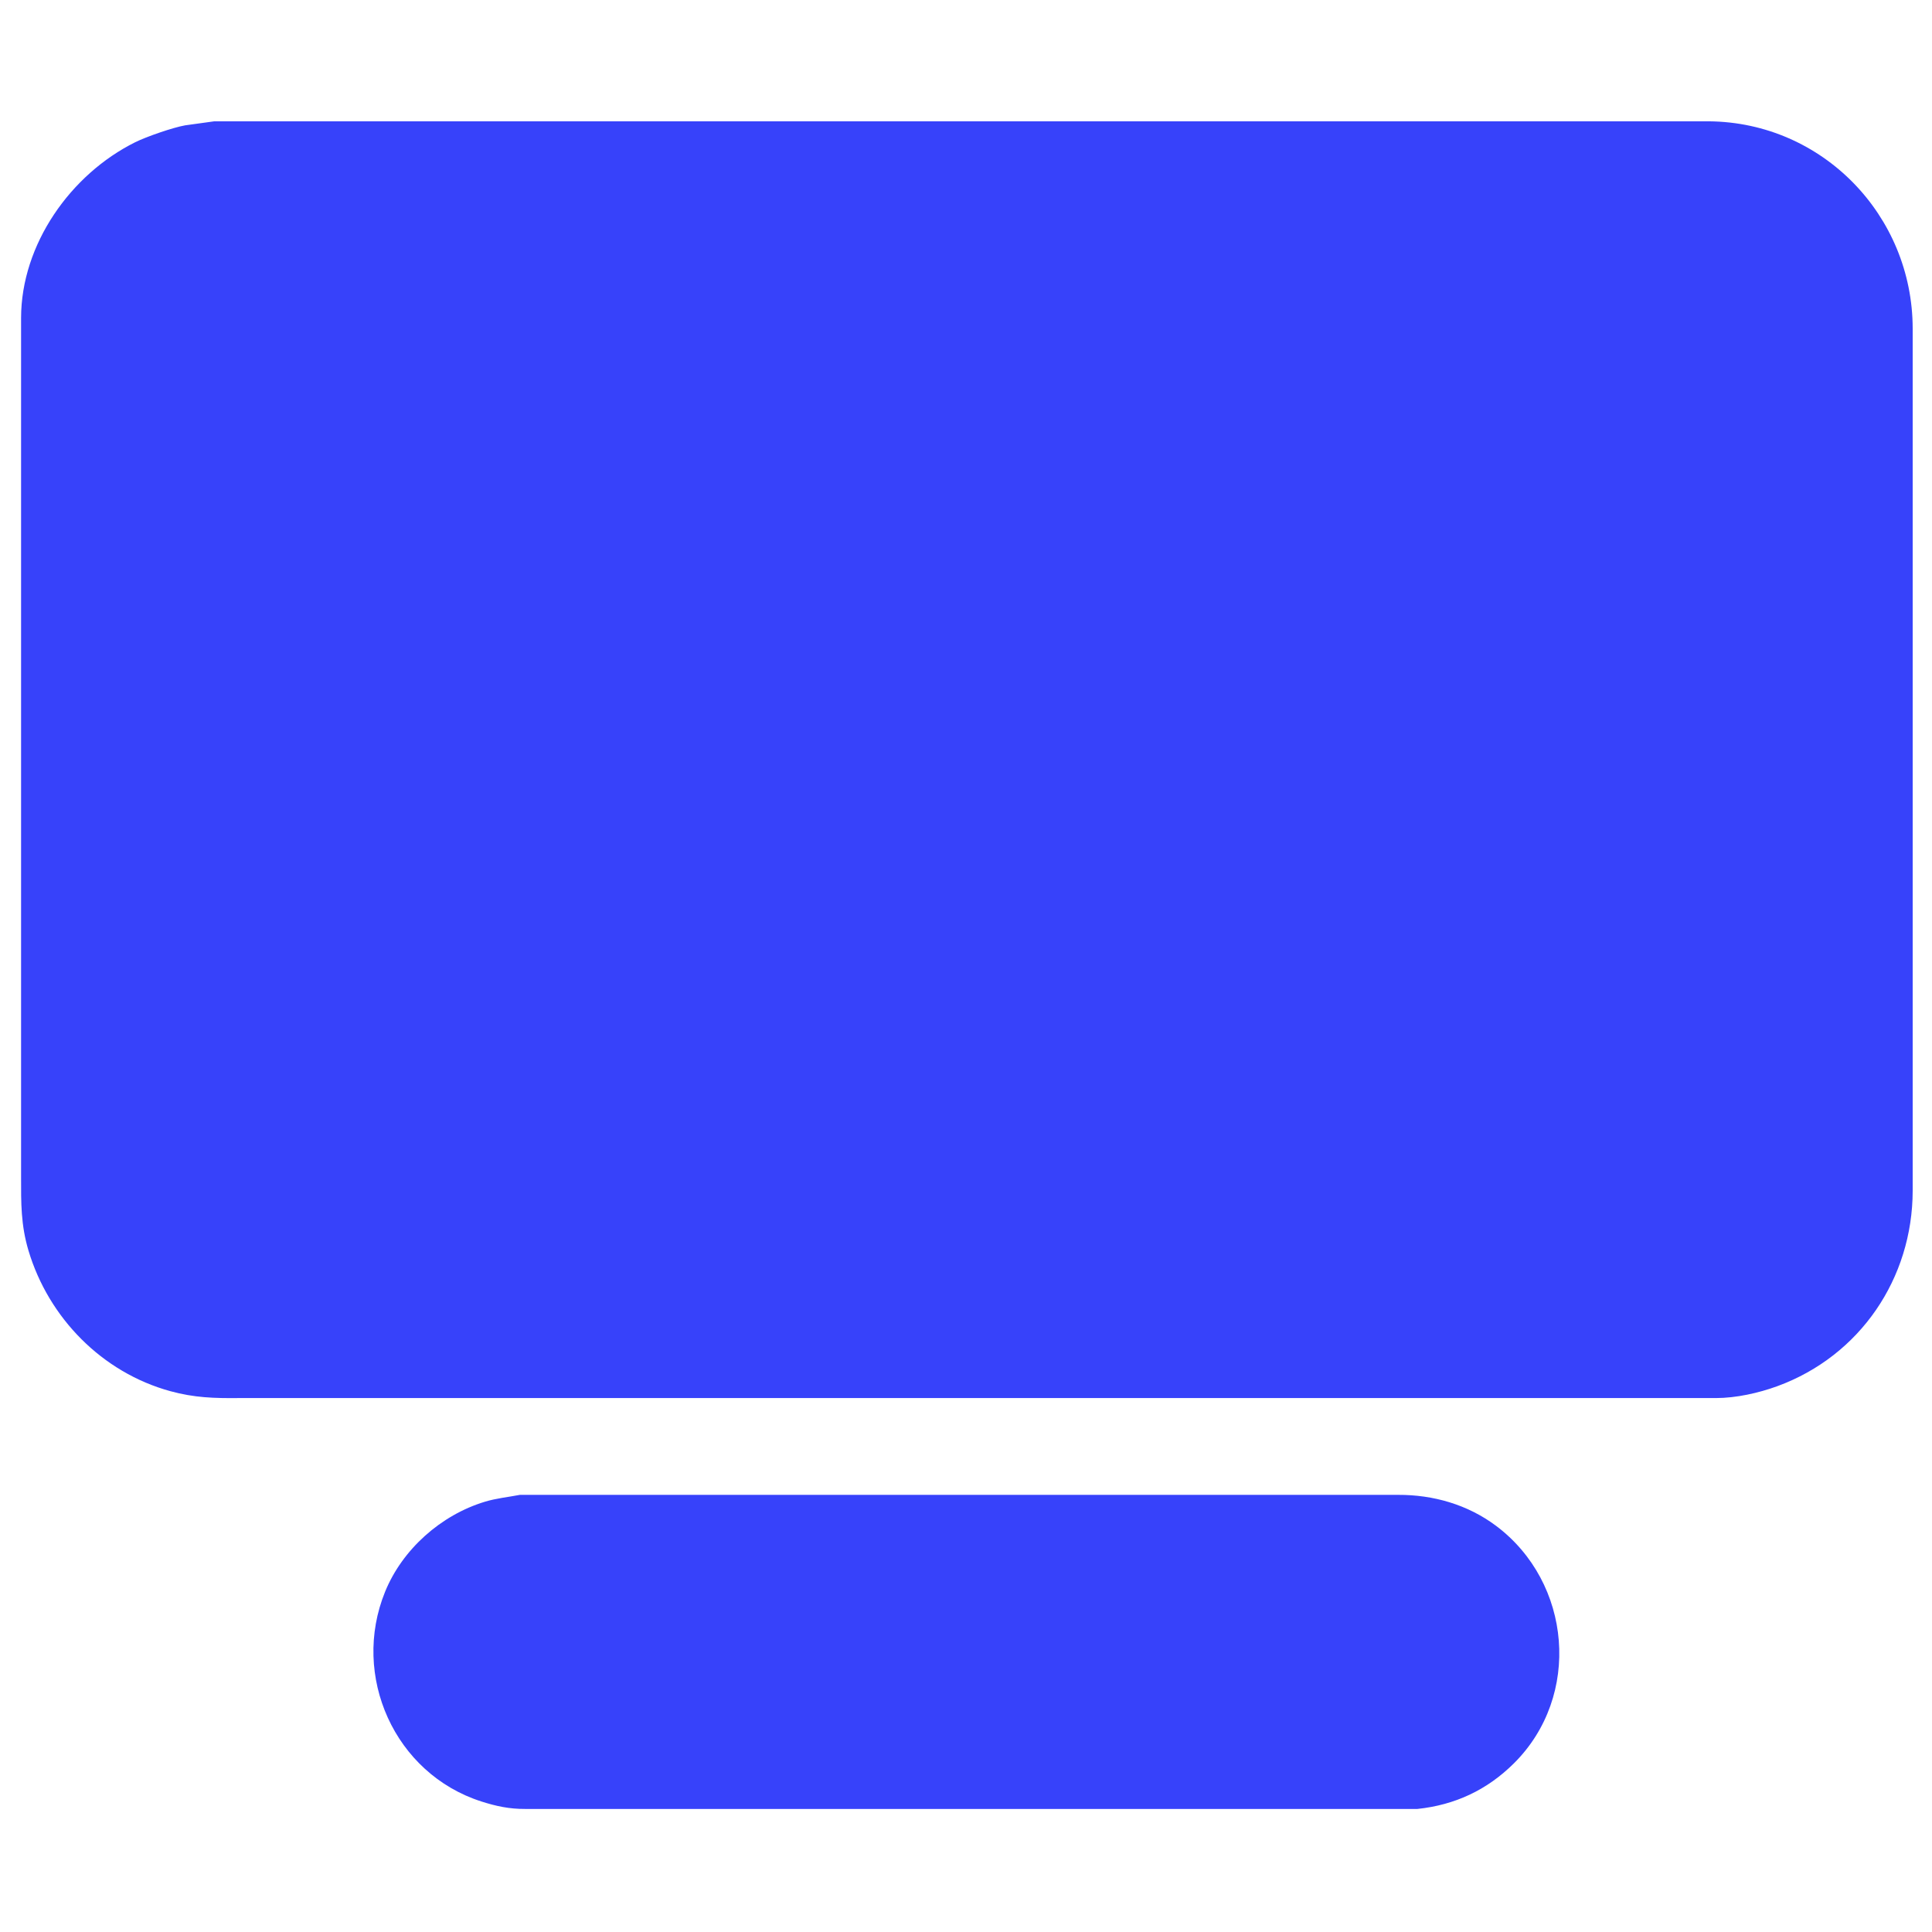
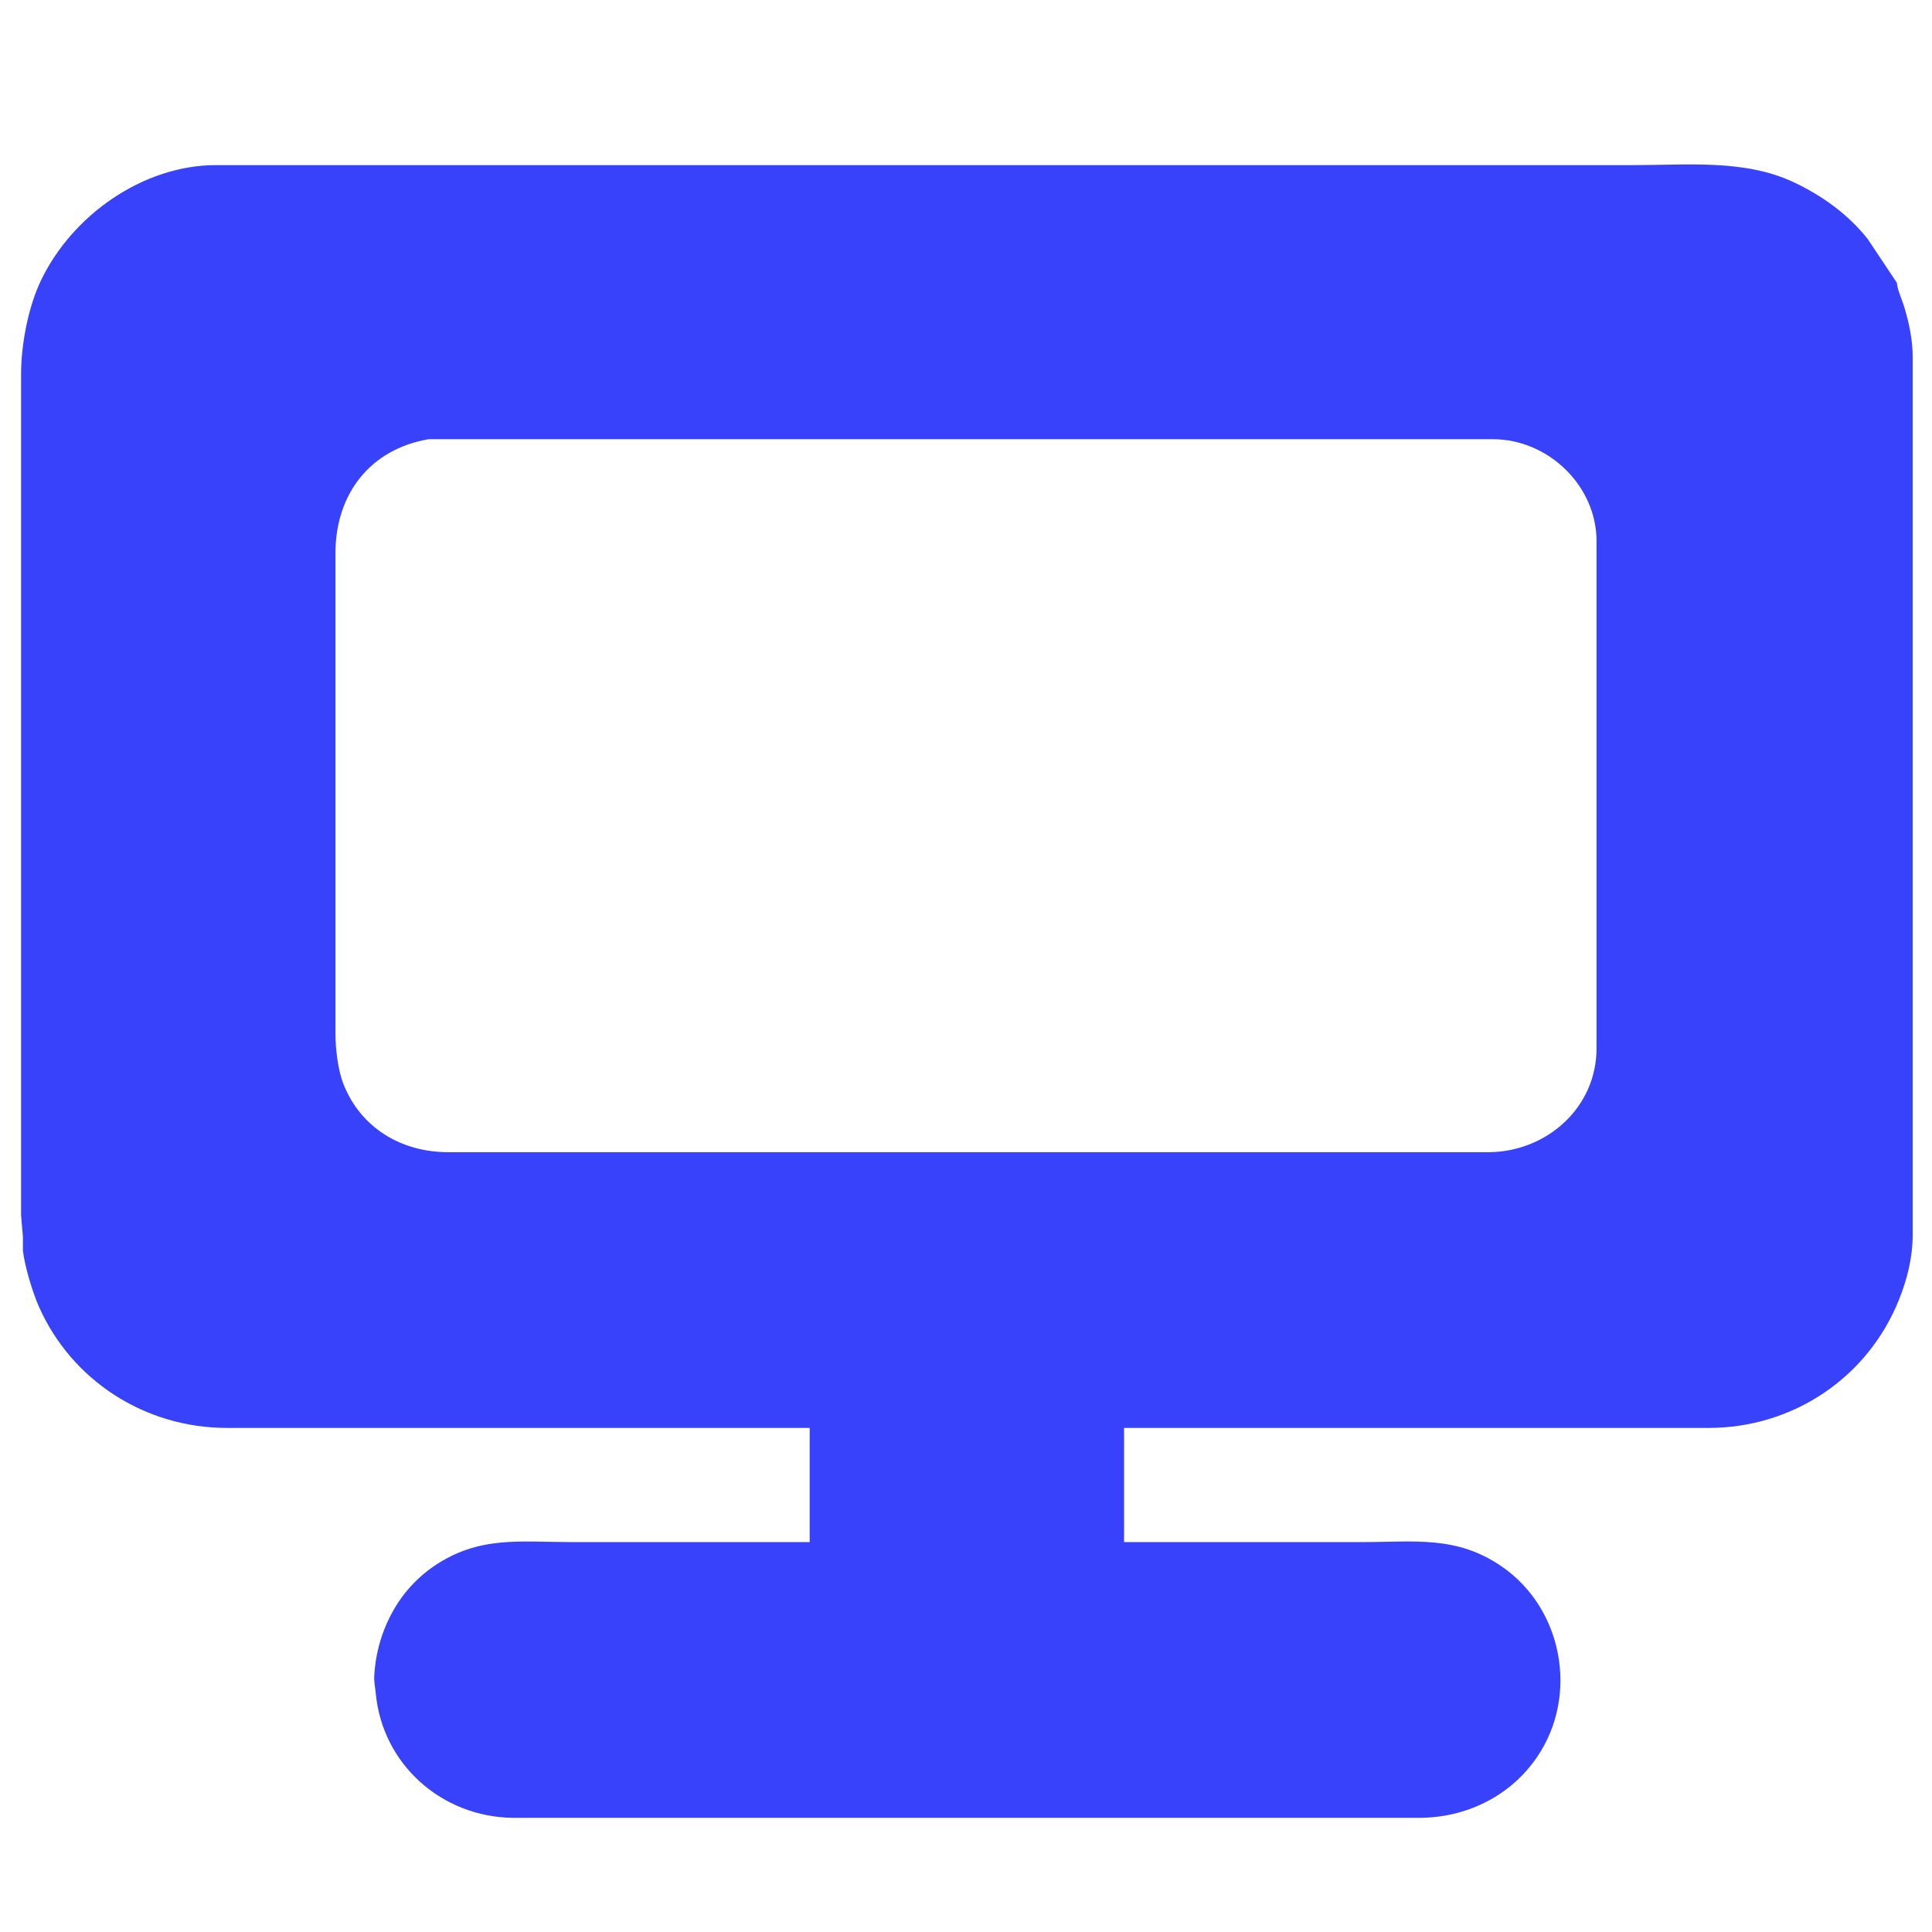
<svg xmlns="http://www.w3.org/2000/svg" width="186.251mm" height="186.251mm" viewBox="0 0 1100 1100">
-   <path id="Selection" fill="#3742FA" stroke="none" stroke-width="1" d="M 122.00,69.07            C 122.00,69.07 105.42,71.36 105.42,71.36              98.51,72.57 83.34,77.82 77.00,80.97              40.17,99.27 12.07,139.14 12.00,181.00              12.00,181.00 12.00,670.00 12.00,670.00              11.98,684.85 11.86,697.45 16.21,712.00              27.66,750.34 58.15,781.45 97.00,792.08              110.65,795.82 122.07,796.14 136.00,796.00              136.00,796.00 396.00,796.00 396.00,796.00              396.00,796.00 977.00,796.00 977.00,796.00              988.46,795.98 1001.26,793.15 1012.00,789.21              1059.08,771.95 1088.92,727.84 1089.00,678.00              1089.00,678.00 1089.00,187.00 1089.00,187.00              1088.90,122.69 1037.69,69.66 973.00,69.07              973.00,69.07 786.00,69.07 786.00,69.07              786.00,69.07 414.00,69.07 414.00,69.07              414.00,69.07 220.00,69.07 220.00,69.07              220.00,69.07 157.00,69.07 157.00,69.07              157.00,69.07 122.00,69.07 122.00,69.07 Z            M 296.00,851.11            C 289.28,852.40 282.53,853.05 276.00,855.04              251.09,862.61 229.10,882.09 219.25,906.28              199.78,954.12 224.57,1009.83 274.09,1025.69              282.54,1028.40 290.08,1029.99 299.00,1029.94              299.00,1029.94 789.00,1029.94 789.00,1029.94              789.00,1029.94 807.00,1029.94 807.00,1029.94              828.39,1027.69 846.65,1019.17 861.96,1003.97              900.54,965.67 894.94,901.01 851.72,868.69              835.57,856.62 816.00,851.03 796.00,851.11              796.00,851.11 463.00,851.11 463.00,851.11              463.00,851.11 353.00,851.11 353.00,851.11              353.00,851.11 296.00,851.11 296.00,851.11 Z" />
+   <path id="Selection" fill="#3742FA" stroke="none" stroke-width="1" d="M 461.00,813.00            C 461.00,813.00 461.00,878.00 461.00,878.00              461.00,878.00 325.00,878.00 325.00,878.00              295.84,878.00 272.66,874.28 247.00,891.75              239.21,897.05 232.15,904.18 226.95,912.04              218.67,924.54 213.94,938.97 213.09,954.00              212.88,957.78 213.59,960.35 213.93,964.00              217.68,1004.55 251.52,1034.52 292.00,1035.00              292.00,1035.00 476.00,1035.00 476.00,1035.00              476.00,1035.00 808.00,1035.00 808.00,1035.00              834.94,1034.96 860.19,1022.62 875.40,1000.00              898.92,965.03 889.75,915.75 854.96,891.83              829.29,874.18 805.32,878.00 776.00,878.00              776.00,878.00 640.00,878.00 640.00,878.00              640.00,878.00 640.00,813.00 640.00,813.00              640.00,813.00 973.00,813.00 973.00,813.00              1020.80,812.93 1063.42,784.45 1081.20,740.00              1085.98,728.06 1088.98,715.90 1089.00,703.00              1089.00,703.00 1089.00,203.00 1089.00,203.00              1088.99,193.57 1086.97,184.02 1084.28,175.00              1083.07,170.94 1080.20,164.74 1080.00,161.00              1080.00,161.00 1063.33,136.00 1063.33,136.00              1052.09,121.86 1037.26,111.26 1021.00,103.63              993.40,90.69 960.78,94.00 931.00,94.00              931.00,94.00 775.00,94.00 775.00,94.00              775.00,94.00 123.00,94.00 123.00,94.00              81.16,94.07 40.83,122.79 23.17,160.00              15.98,175.14 12.03,196.28 12.00,213.00              12.00,213.00 12.00,692.00 12.00,692.00              12.00,692.00 13.04,704.00 13.04,704.00              13.04,704.00 13.04,712.00 13.04,712.00              14.06,720.88 18.53,735.81 22.17,744.00              41.00,786.37 82.88,812.93 129.00,813.00              129.00,813.00 461.00,813.00 461.00,813.00 Z            M 244.00,250.07            C 244.00,250.07 313.00,250.07 313.00,250.07              313.00,250.07 447.00,250.07 447.00,250.07              447.00,250.07 850.00,250.07 850.00,250.07              881.32,250.05 908.95,276.40 909.00,308.00              909.00,308.00 909.00,597.00 909.00,597.00              908.95,630.54 880.80,655.61 848.00,656.00              848.00,656.00 759.00,656.00 759.00,656.00              759.00,656.00 255.00,656.00 255.00,656.00              228.53,655.96 205.32,642.21 195.46,617.00              192.46,609.32 191.01,597.27 191.00,589.00              191.00,589.00 191.00,412.00 191.00,412.00              191.00,412.00 191.00,314.00 191.00,314.00              191.39,280.96 210.84,255.78 244.00,250.07 Z" />
</svg>
